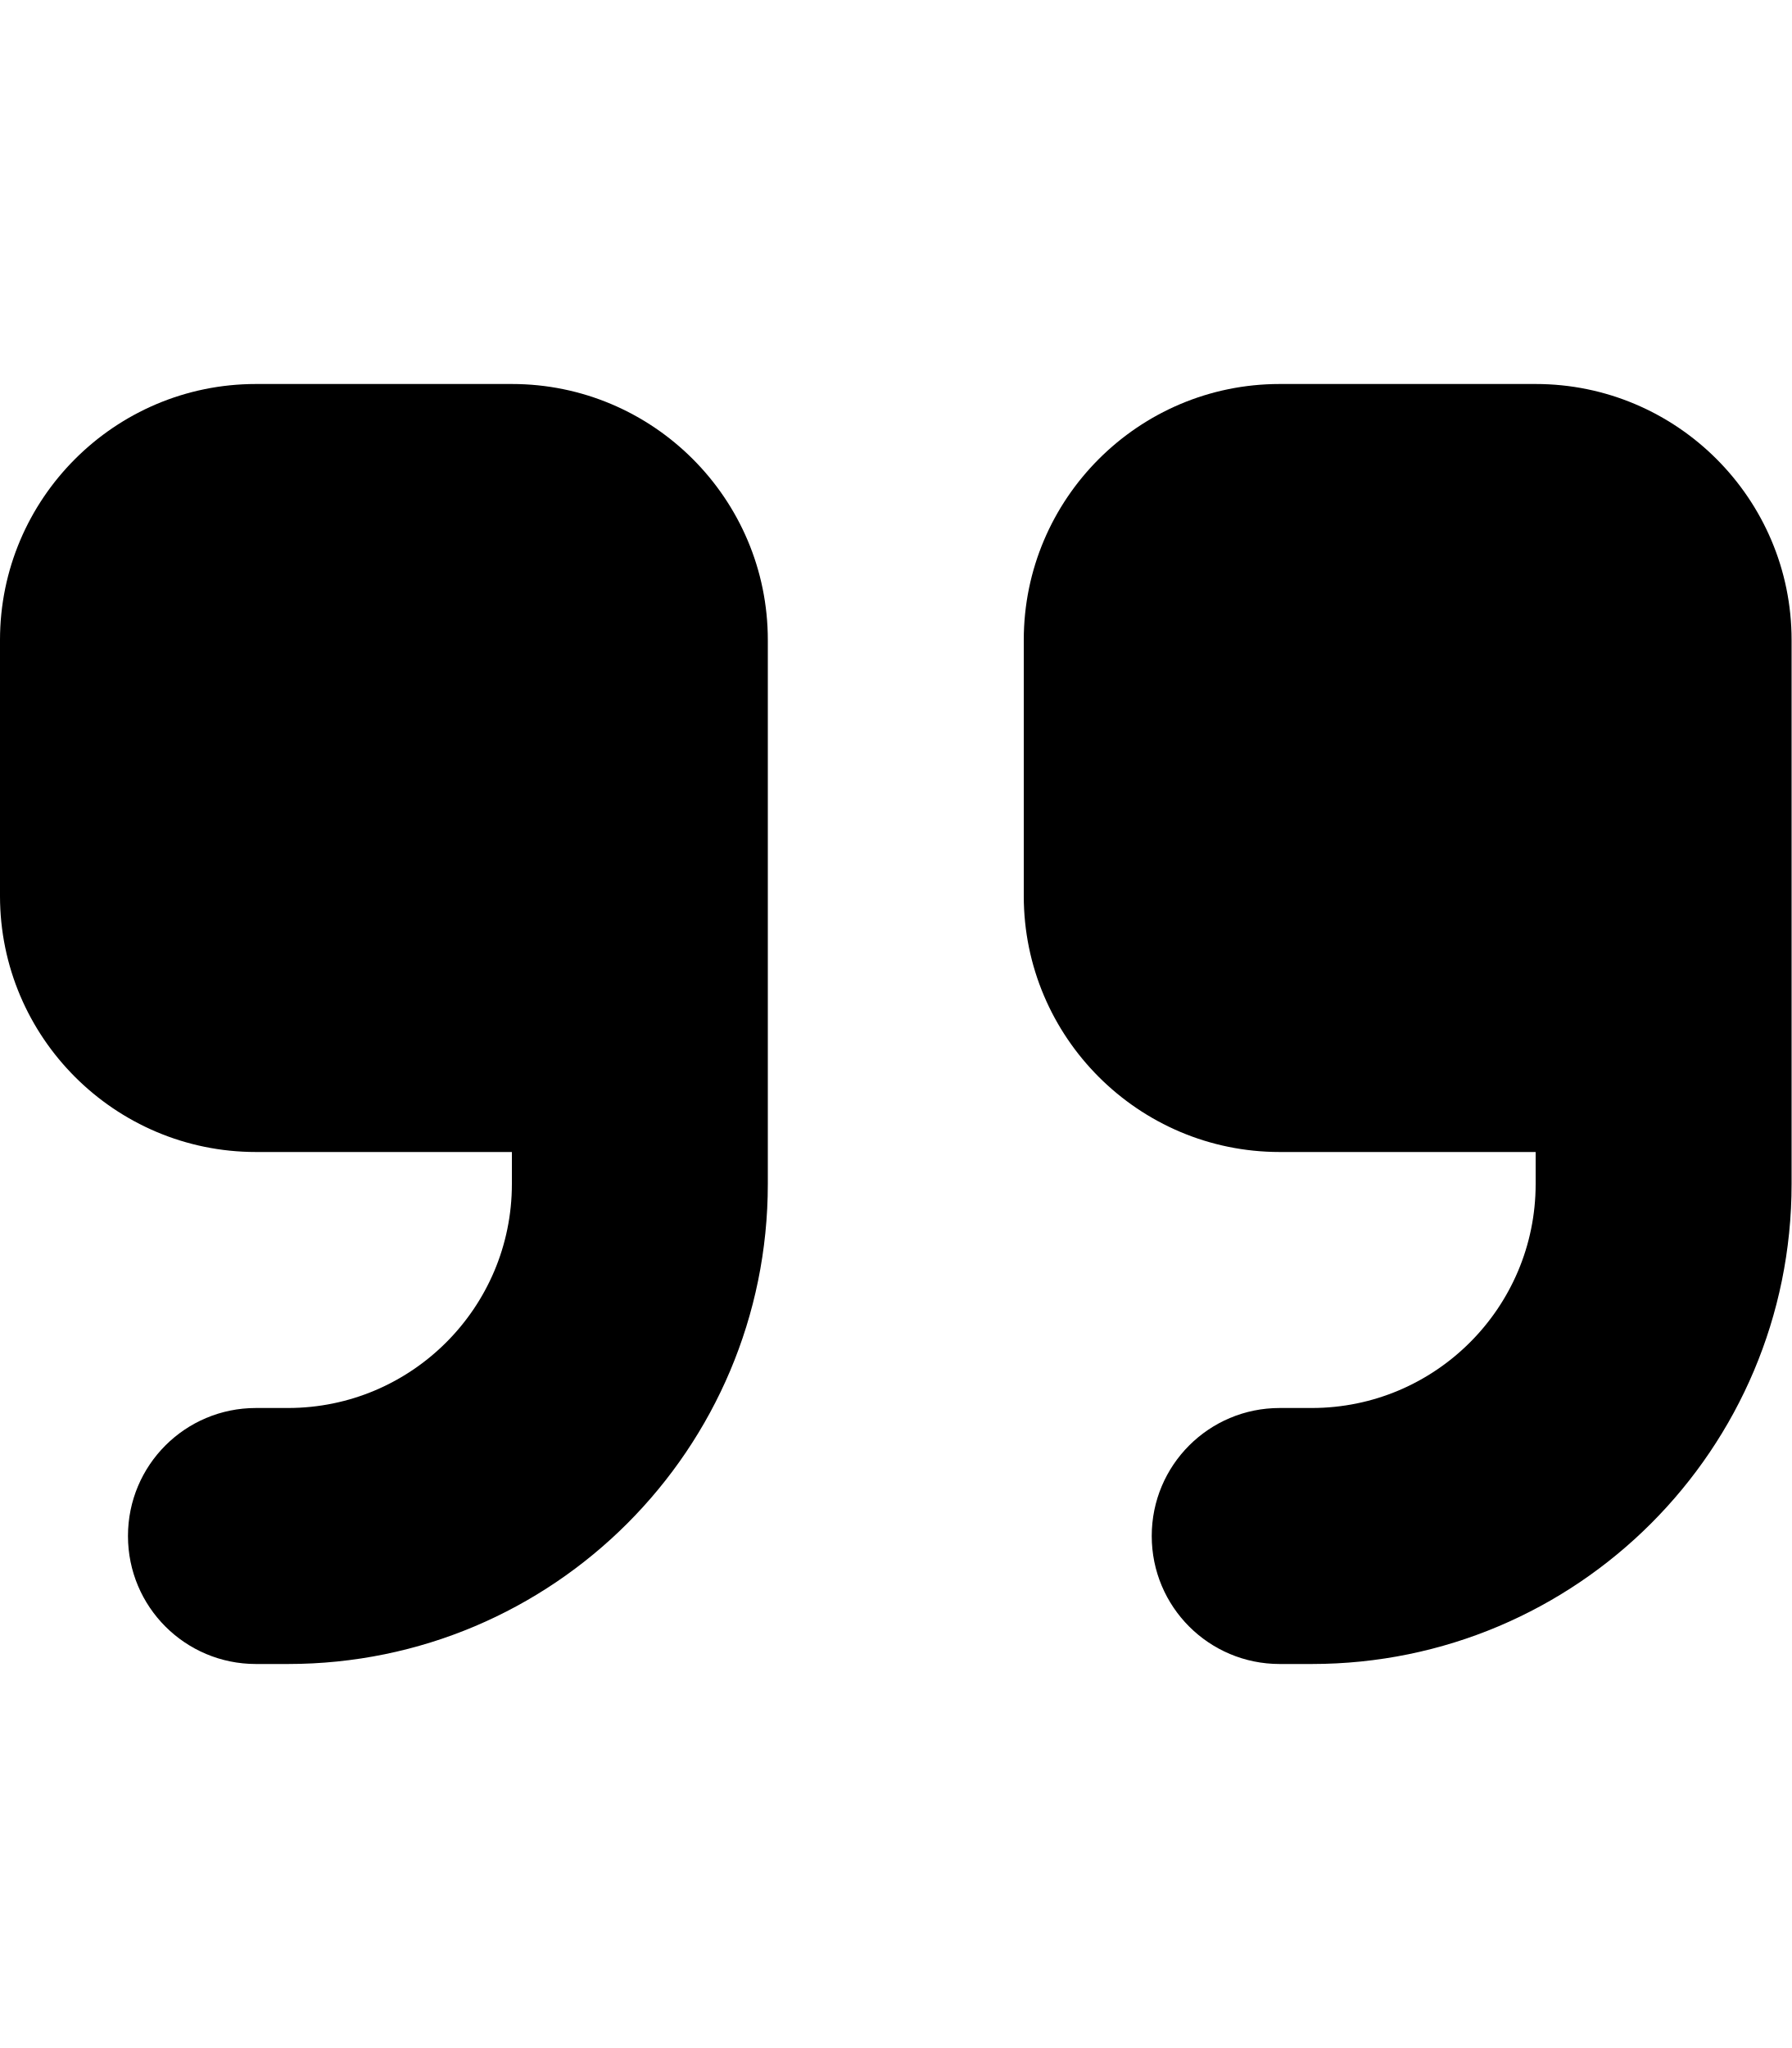
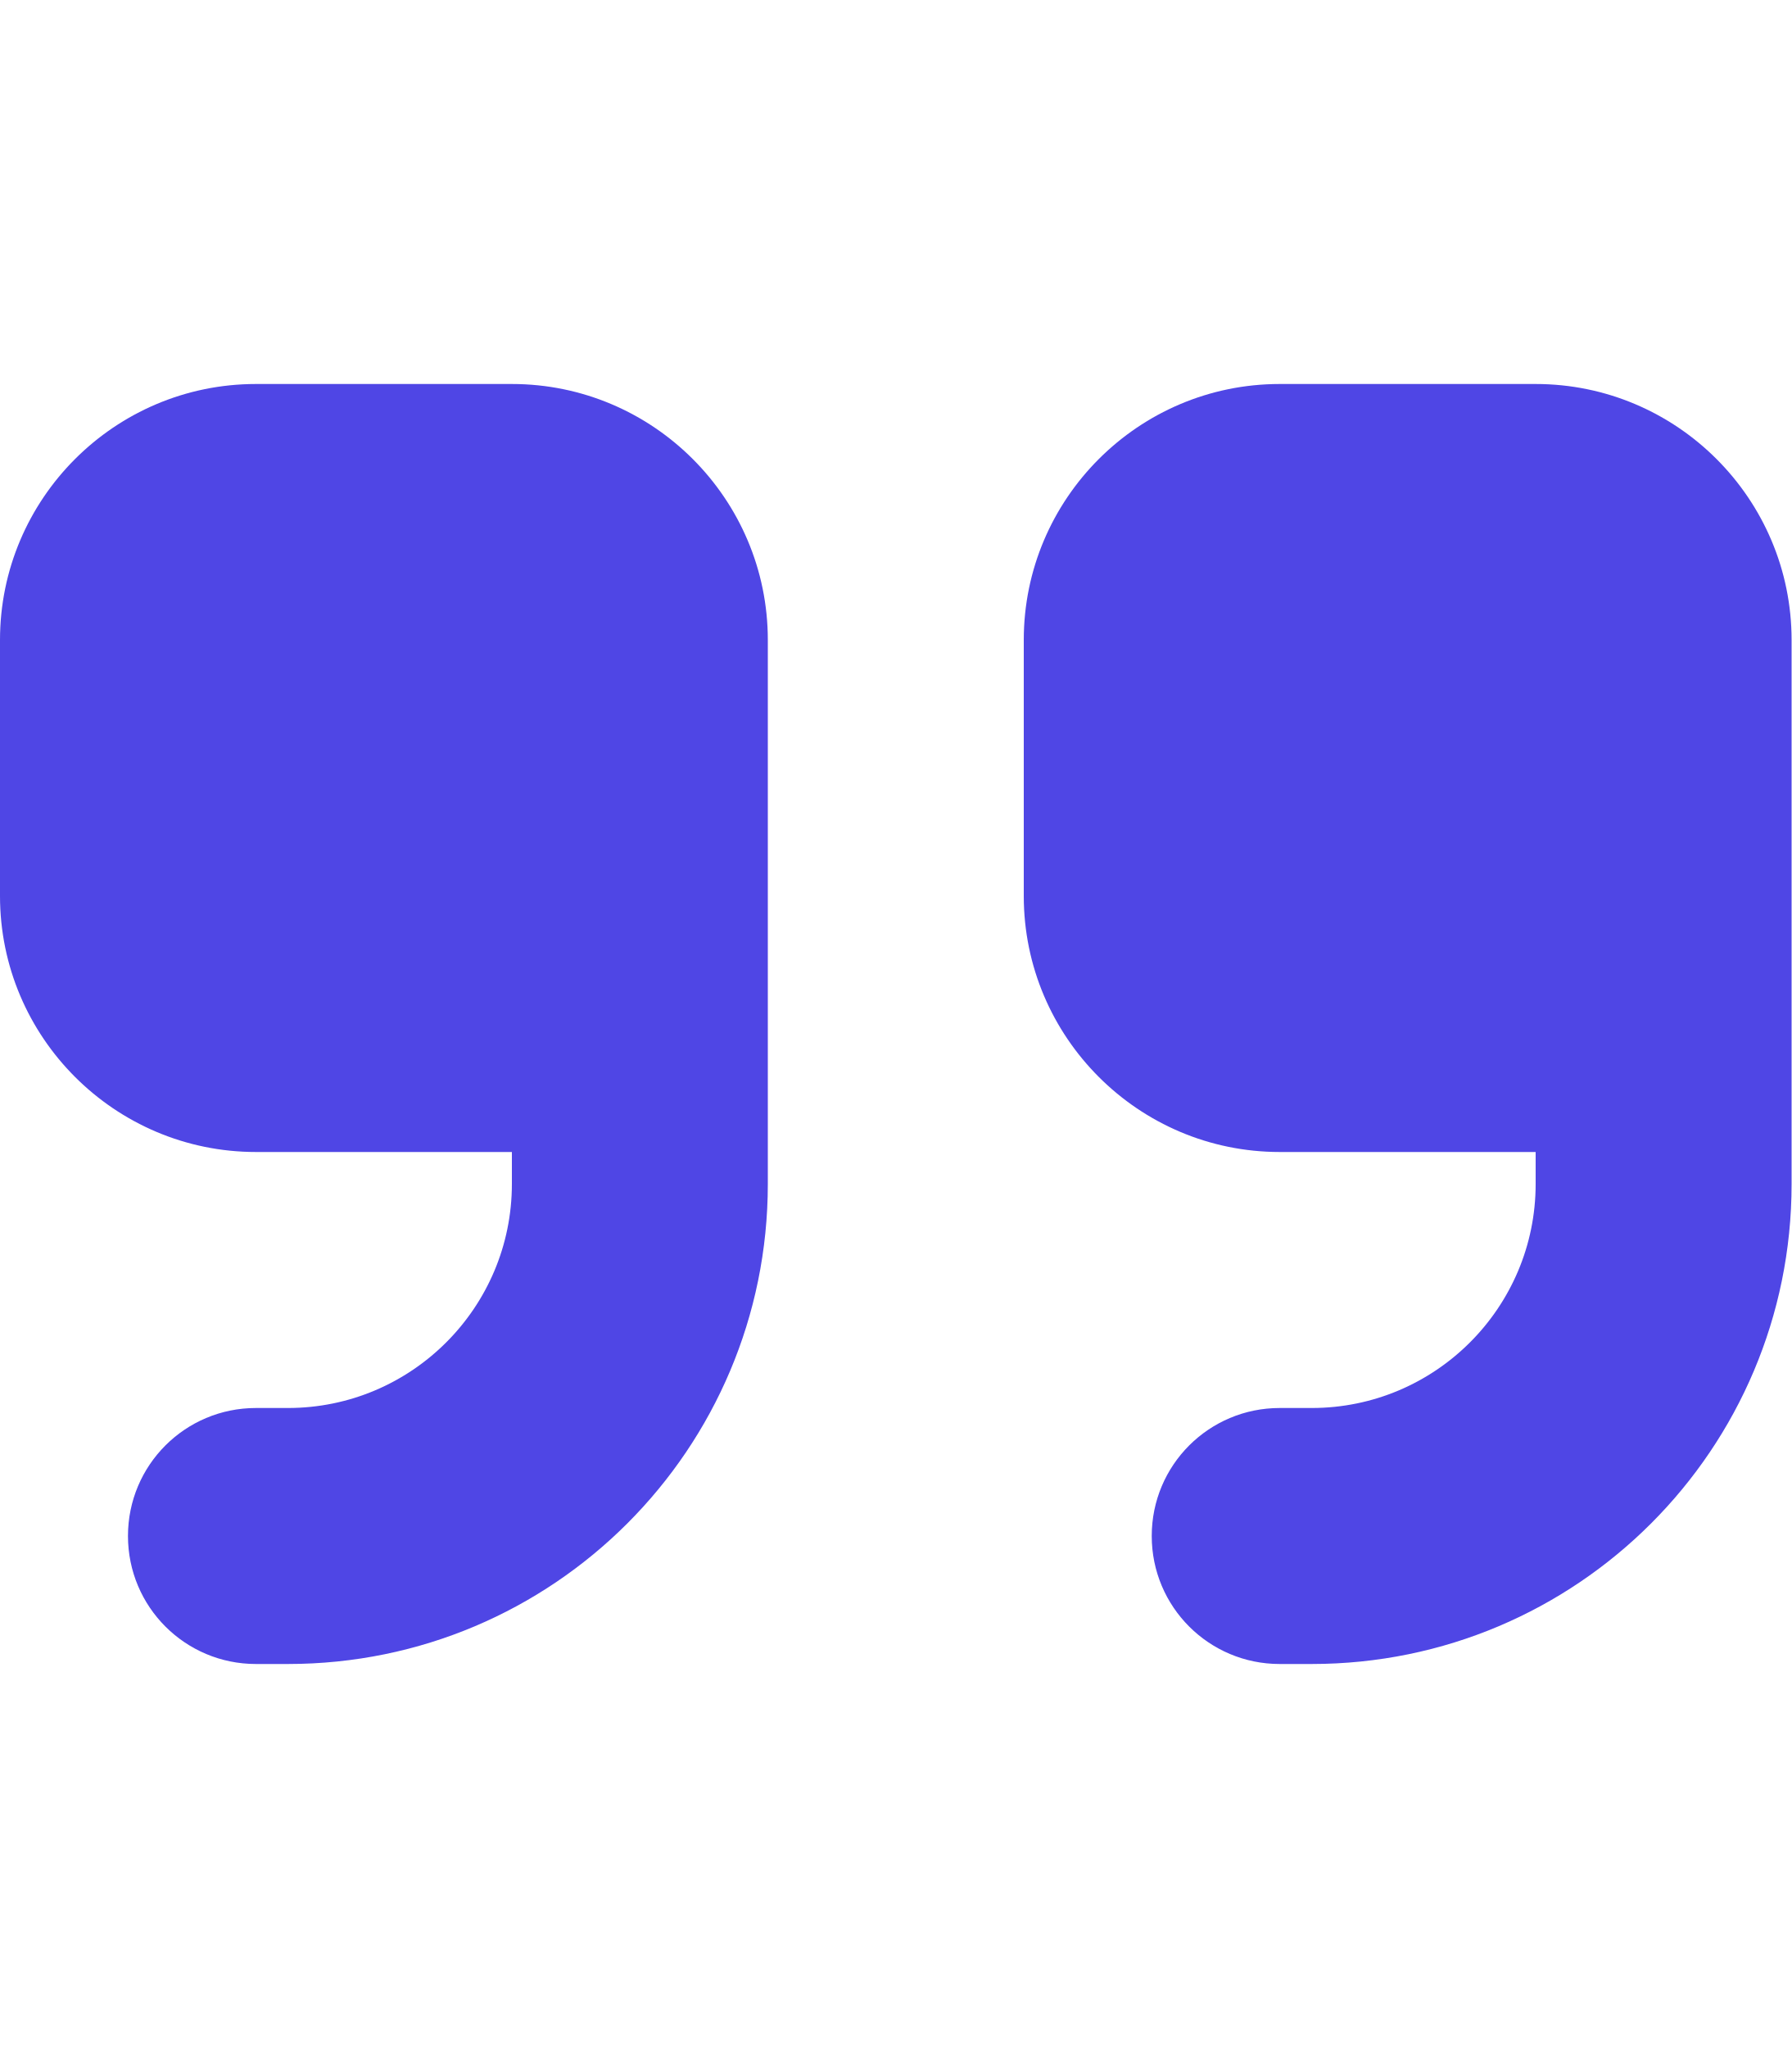
<svg xmlns="http://www.w3.org/2000/svg" viewBox="0 0 448 512">
-   <path d="M448 296c0 66.3-53.7 120-120 120h-8c-17.7 0-32-14.3-32-32s14.3-32 32-32h8c30.9 0 56-25.1 56-56v-8H320c-35.3 0-64-28.7-64-64V160c0-35.3 28.7-64 64-64h64c35.3 0 64 28.7 64 64v32 32 72zm-256 0c0 66.3-53.7 120-120 120H64c-17.7 0-32-14.3-32-32s14.3-32 32-32h8c30.9 0 56-25.1 56-56v-8H64c-35.3 0-64-28.7-64-64V160c0-35.3 28.7-64 64-64h64c35.3 0 64 28.7 64 64v32 32 72z" />
+   <path fill="#4F46E5" d="M448 296c0 66.3-53.7 120-120 120h-8c-17.7 0-32-14.3-32-32s14.3-32 32-32h8c30.9 0 56-25.1 56-56v-8H320c-35.3 0-64-28.7-64-64V160c0-35.3 28.7-64 64-64h64c35.3 0 64 28.7 64 64v32 32 72zm-256 0c0 66.3-53.7 120-120 120H64c-17.7 0-32-14.3-32-32s14.3-32 32-32h8c30.9 0 56-25.1 56-56v-8H64c-35.3 0-64-28.7-64-64V160c0-35.3 28.7-64 64-64h64c35.3 0 64 28.7 64 64v32 32 72z" />
</svg>
